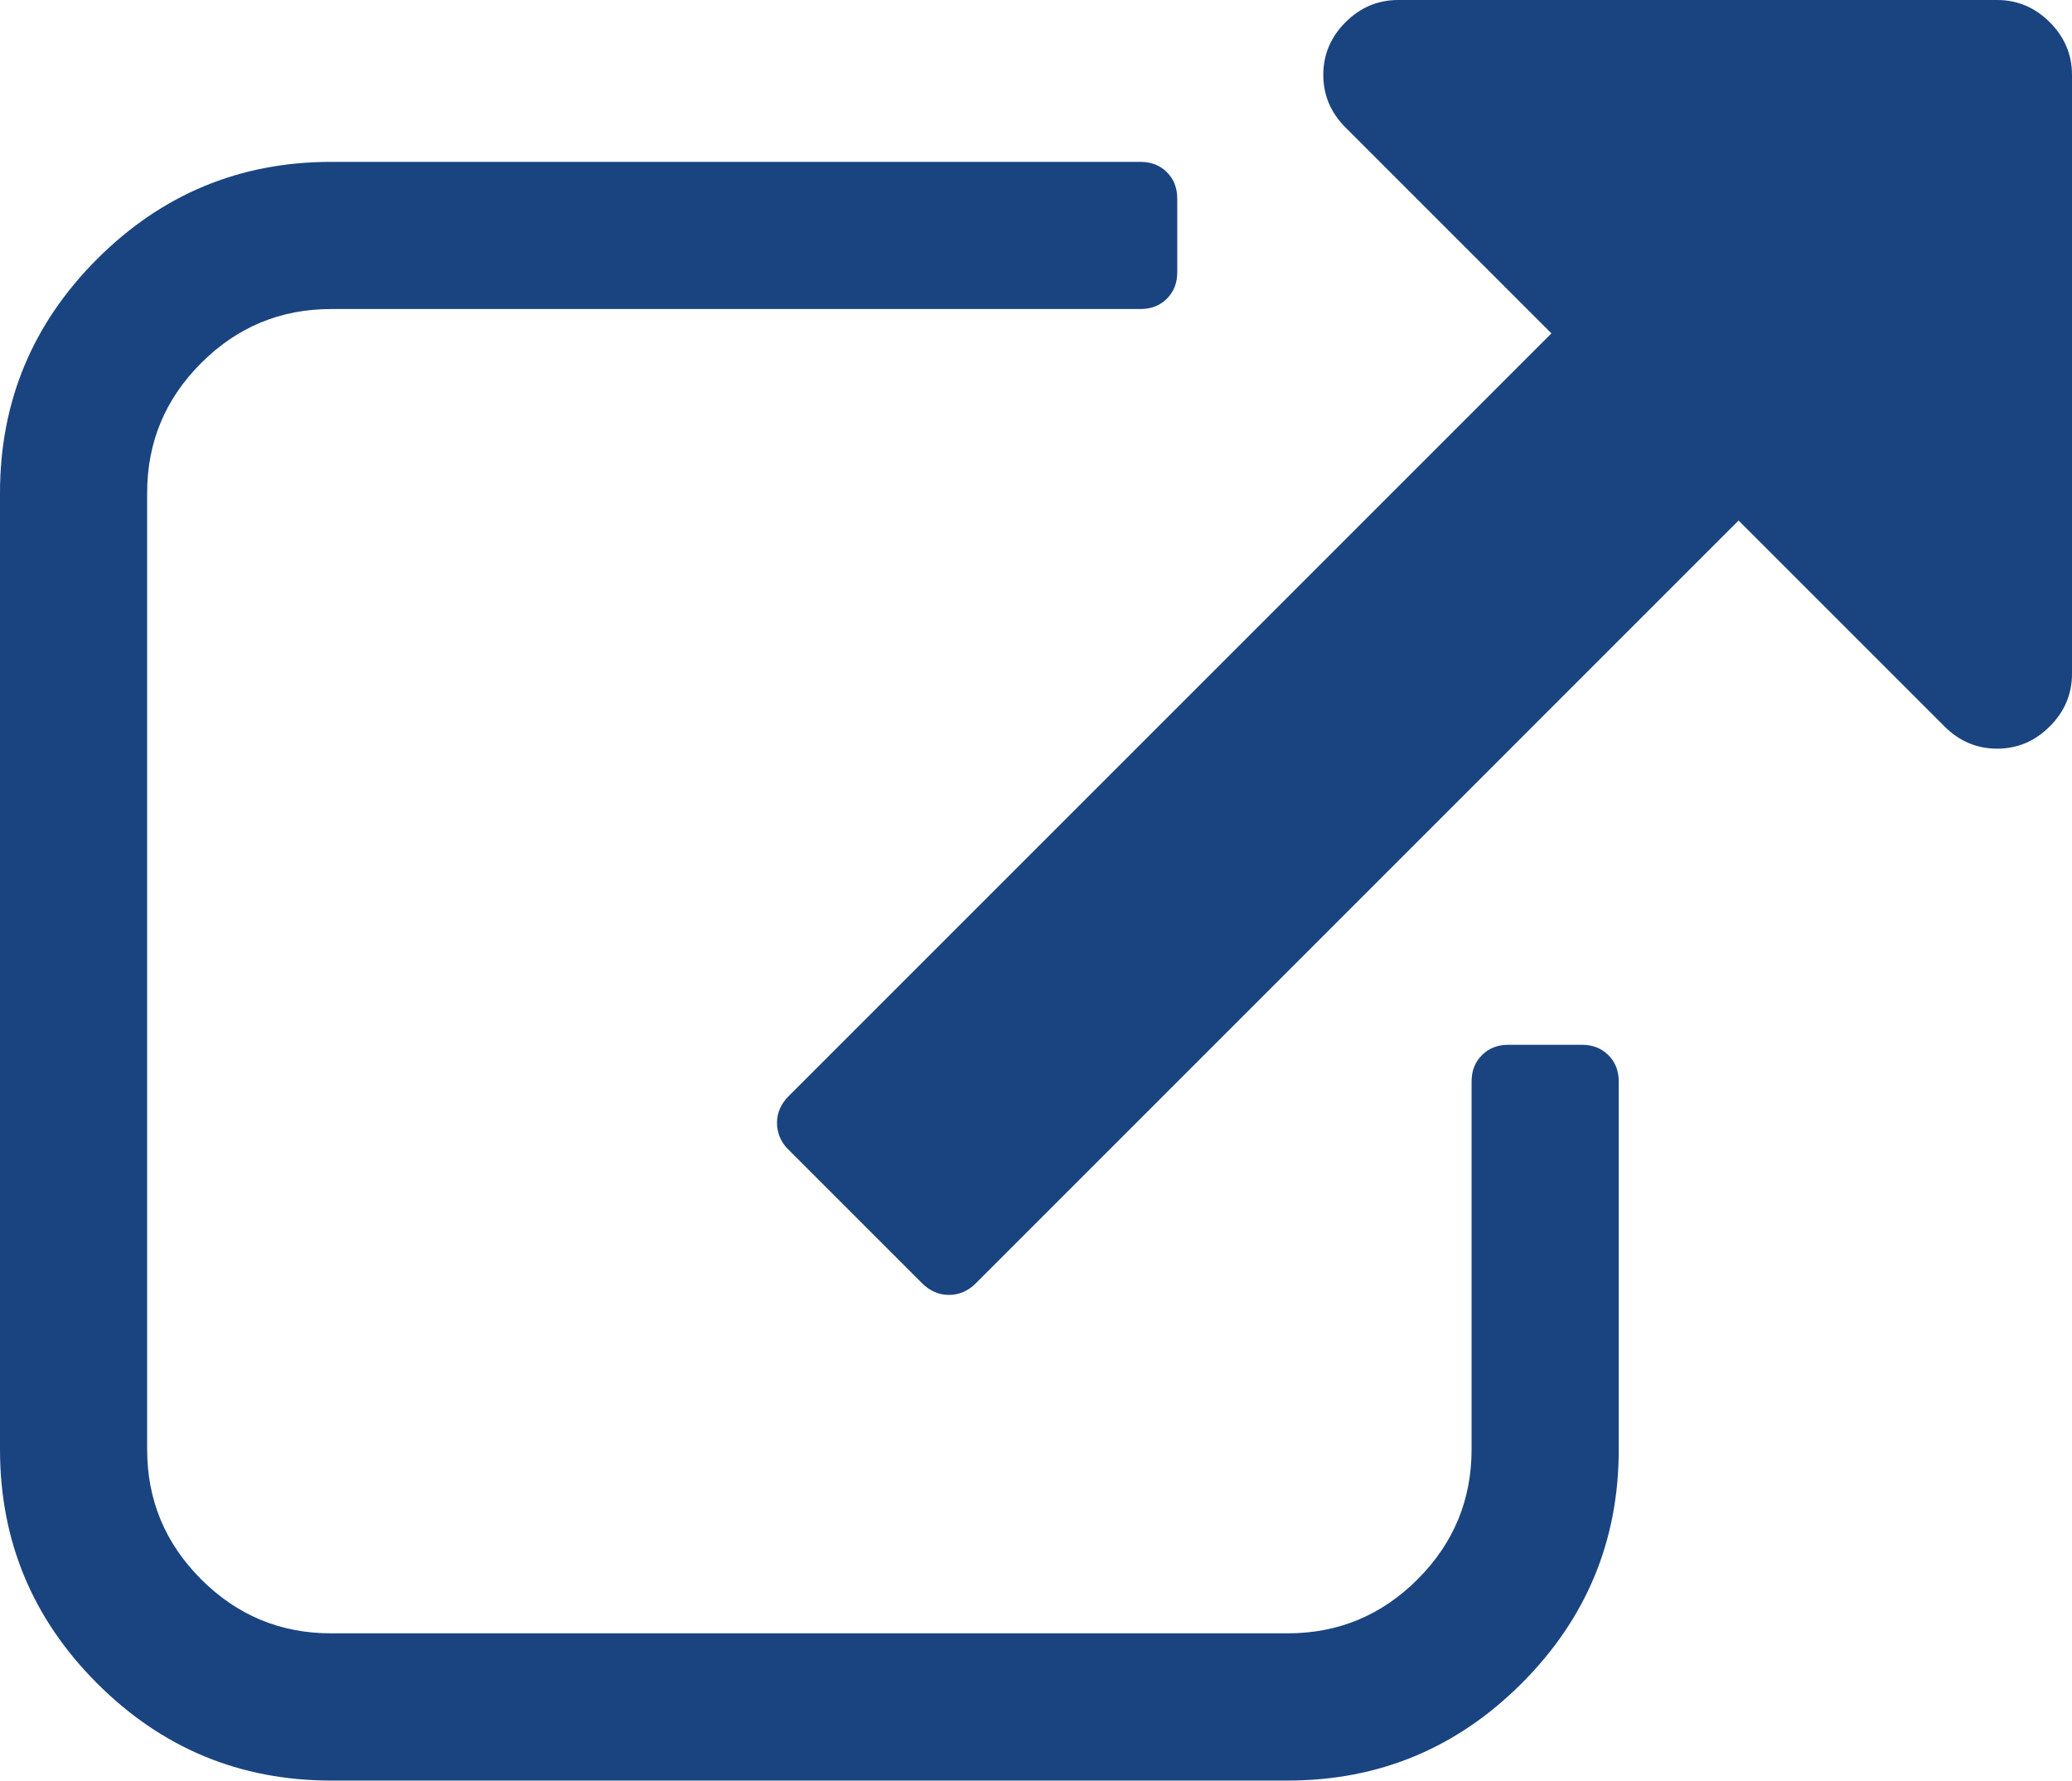
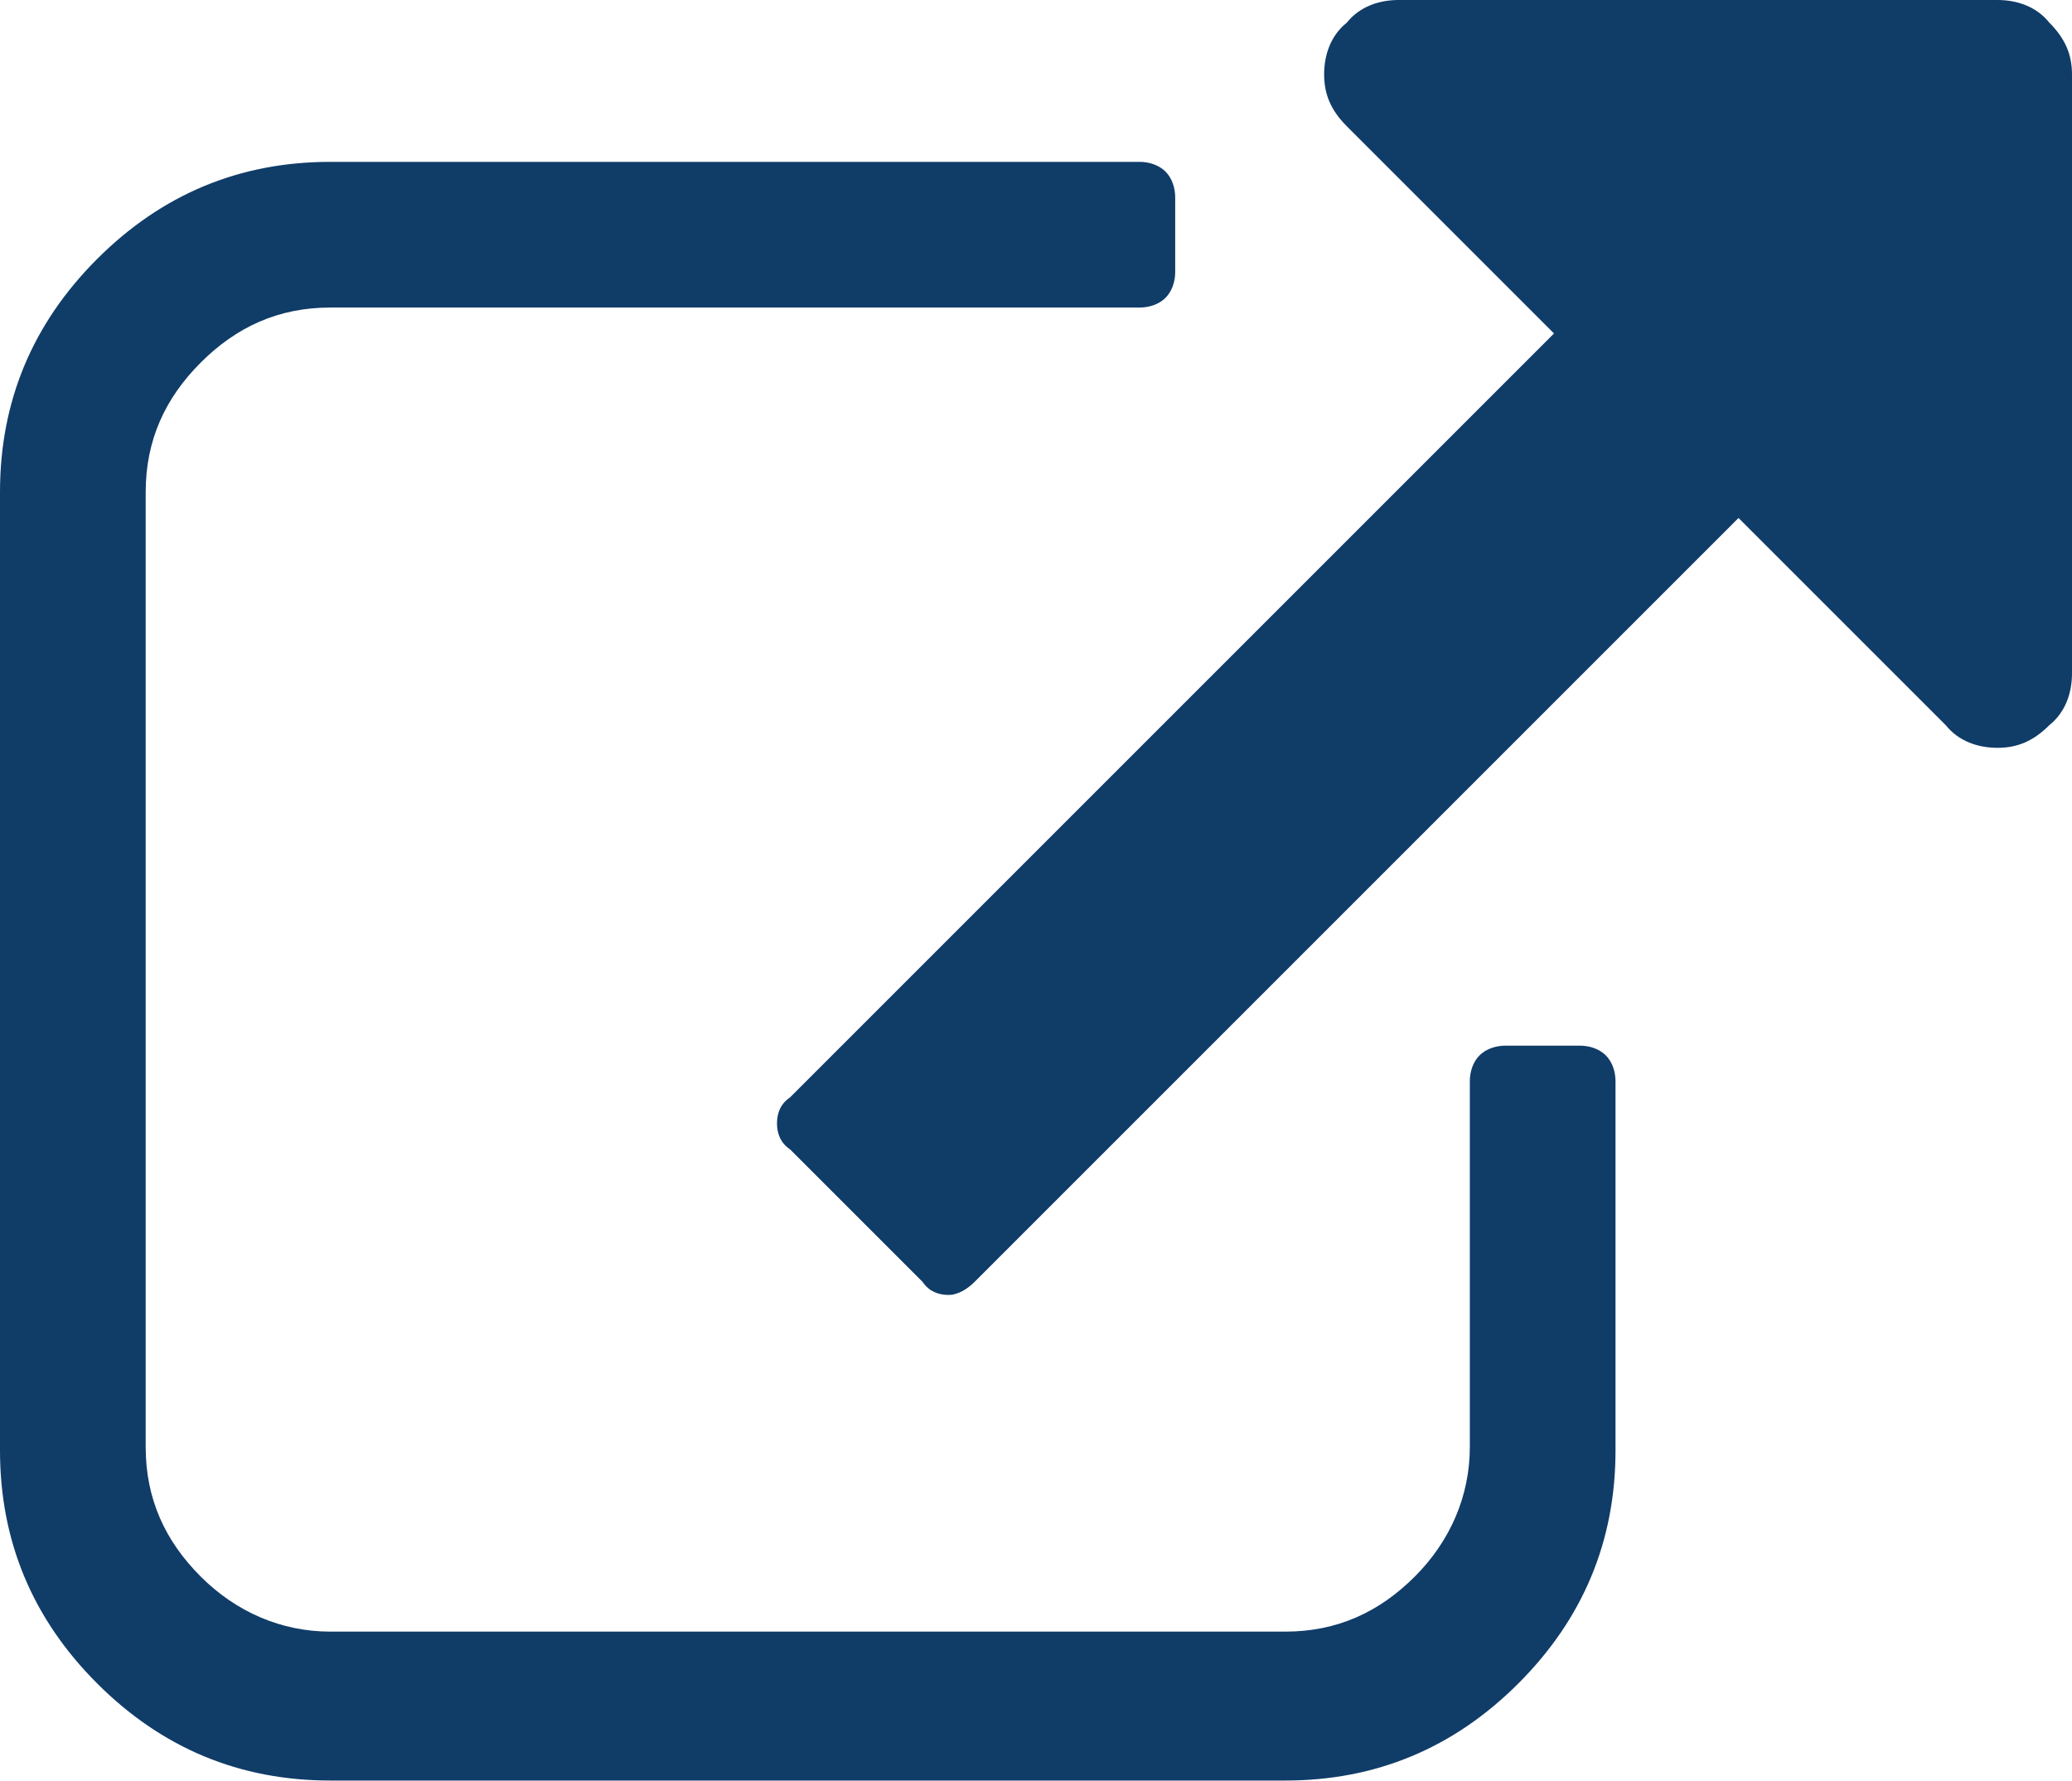
- <svg xmlns="http://www.w3.org/2000/svg" width="64" height="55" viewBox="0 0 64 55">
-   <path fill="#1A4480" fill-rule="evenodd" d="M35.226 5c.333 0 .605.106.818.32.212.212.319.485.319.816v2.273c0 .332-.107.604-.32.817-.212.212-.484.32-.817.32H10.227c-1.562 0-2.9.555-4.013 1.668s-1.669 2.45-1.669 4.013v29.545c0 1.563.556 2.9 1.669 4.013s2.45 1.668 4.013 1.668h29.546c1.562 0 2.9-.555 4.013-1.668 1.112-1.113 1.668-2.45 1.668-4.013V33.41c0-.332.106-.604.32-.817.212-.213.484-.32.816-.32h2.273c.331 0 .604.107.817.32.214.213.32.485.32.818v11.363C50 47.591 49 50 46.999 52c-2 2-4.41 3.001-7.226 3.001H10.227C7.41 55 5.001 54 3 51.999c-2-2-3-4.41-3-7.226V15.227c0-2.817 1-5.226 3-7.226C5.001 6 7.41 5 10.227 5zm26.46-5c.627 0 1.17.229 1.627.686.457.458.687 1 .687 1.626v18.501c0 .626-.229 1.168-.687 1.626-.457.458-1 .687-1.626.687-.626 0-1.168-.23-1.626-.687l-6.36-6.36-23.558 23.56c-.24.24-.518.36-.831.36-.313 0-.59-.12-.831-.36l-4.12-4.12a1.142 1.142 0 0 1-.361-.831c0-.313.12-.59.361-.83l23.559-23.56-6.36-6.36c-.457-.457-.686-1-.686-1.626 0-.626.229-1.168.687-1.626.457-.457 1-.686 1.625-.686z" />
+ <svg xmlns="http://www.w3.org/2000/svg" version="1.1" id="Layer_1" x="0px" y="0px" viewBox="0 0 64 55" style="enable-background:new 0 0 64 55;" xml:space="preserve">
+   <style type="text/css">
+ 	.st0{fill-rule:evenodd;clip-rule:evenodd;fill:#103C68;}
+ </style>
+   <path class="st0" d="M35.2,5c0.3,0,0.6,0.1,0.8,0.3c0.2,0.2,0.3,0.5,0.3,0.8v2.3c0,0.3-0.1,0.6-0.3,0.8c-0.2,0.2-0.5,0.3-0.8,0.3  h-25c-1.6,0-2.9,0.6-4,1.7s-1.7,2.4-1.7,4v29.5c0,1.6,0.6,2.9,1.7,4s2.5,1.7,4,1.7h29.5c1.6,0,2.9-0.6,4-1.7c1.1-1.1,1.7-2.5,1.7-4  V33.4c0-0.3,0.1-0.6,0.3-0.8c0.2-0.2,0.5-0.3,0.8-0.3h2.3c0.3,0,0.6,0.1,0.8,0.3c0.2,0.2,0.3,0.5,0.3,0.8v11.4c0,2.8-1,5.2-3,7.2  c-2,2-4.4,3-7.2,3H10.2C7.4,55,5,54,3,52c-2-2-3-4.4-3-7.2V15.2C0,12.4,1,10,3,8c2-2,4.4-3,7.2-3H35.2z M61.7,0  c0.6,0,1.2,0.2,1.6,0.7c0.5,0.5,0.7,1,0.7,1.6v18.5c0,0.6-0.2,1.2-0.7,1.6c-0.5,0.5-1,0.7-1.6,0.7s-1.2-0.2-1.6-0.7l-6.4-6.4  L30.1,39.6c-0.2,0.2-0.5,0.4-0.8,0.4s-0.6-0.1-0.8-0.4l-4.1-4.1C24.1,35.3,24,35,24,34.7c0-0.3,0.1-0.6,0.4-0.8l23.6-23.6l-6.4-6.4  c-0.5-0.5-0.7-1-0.7-1.6s0.2-1.2,0.7-1.6C42,0.2,42.6,0,43.2,0L61.7,0z" />
</svg>
